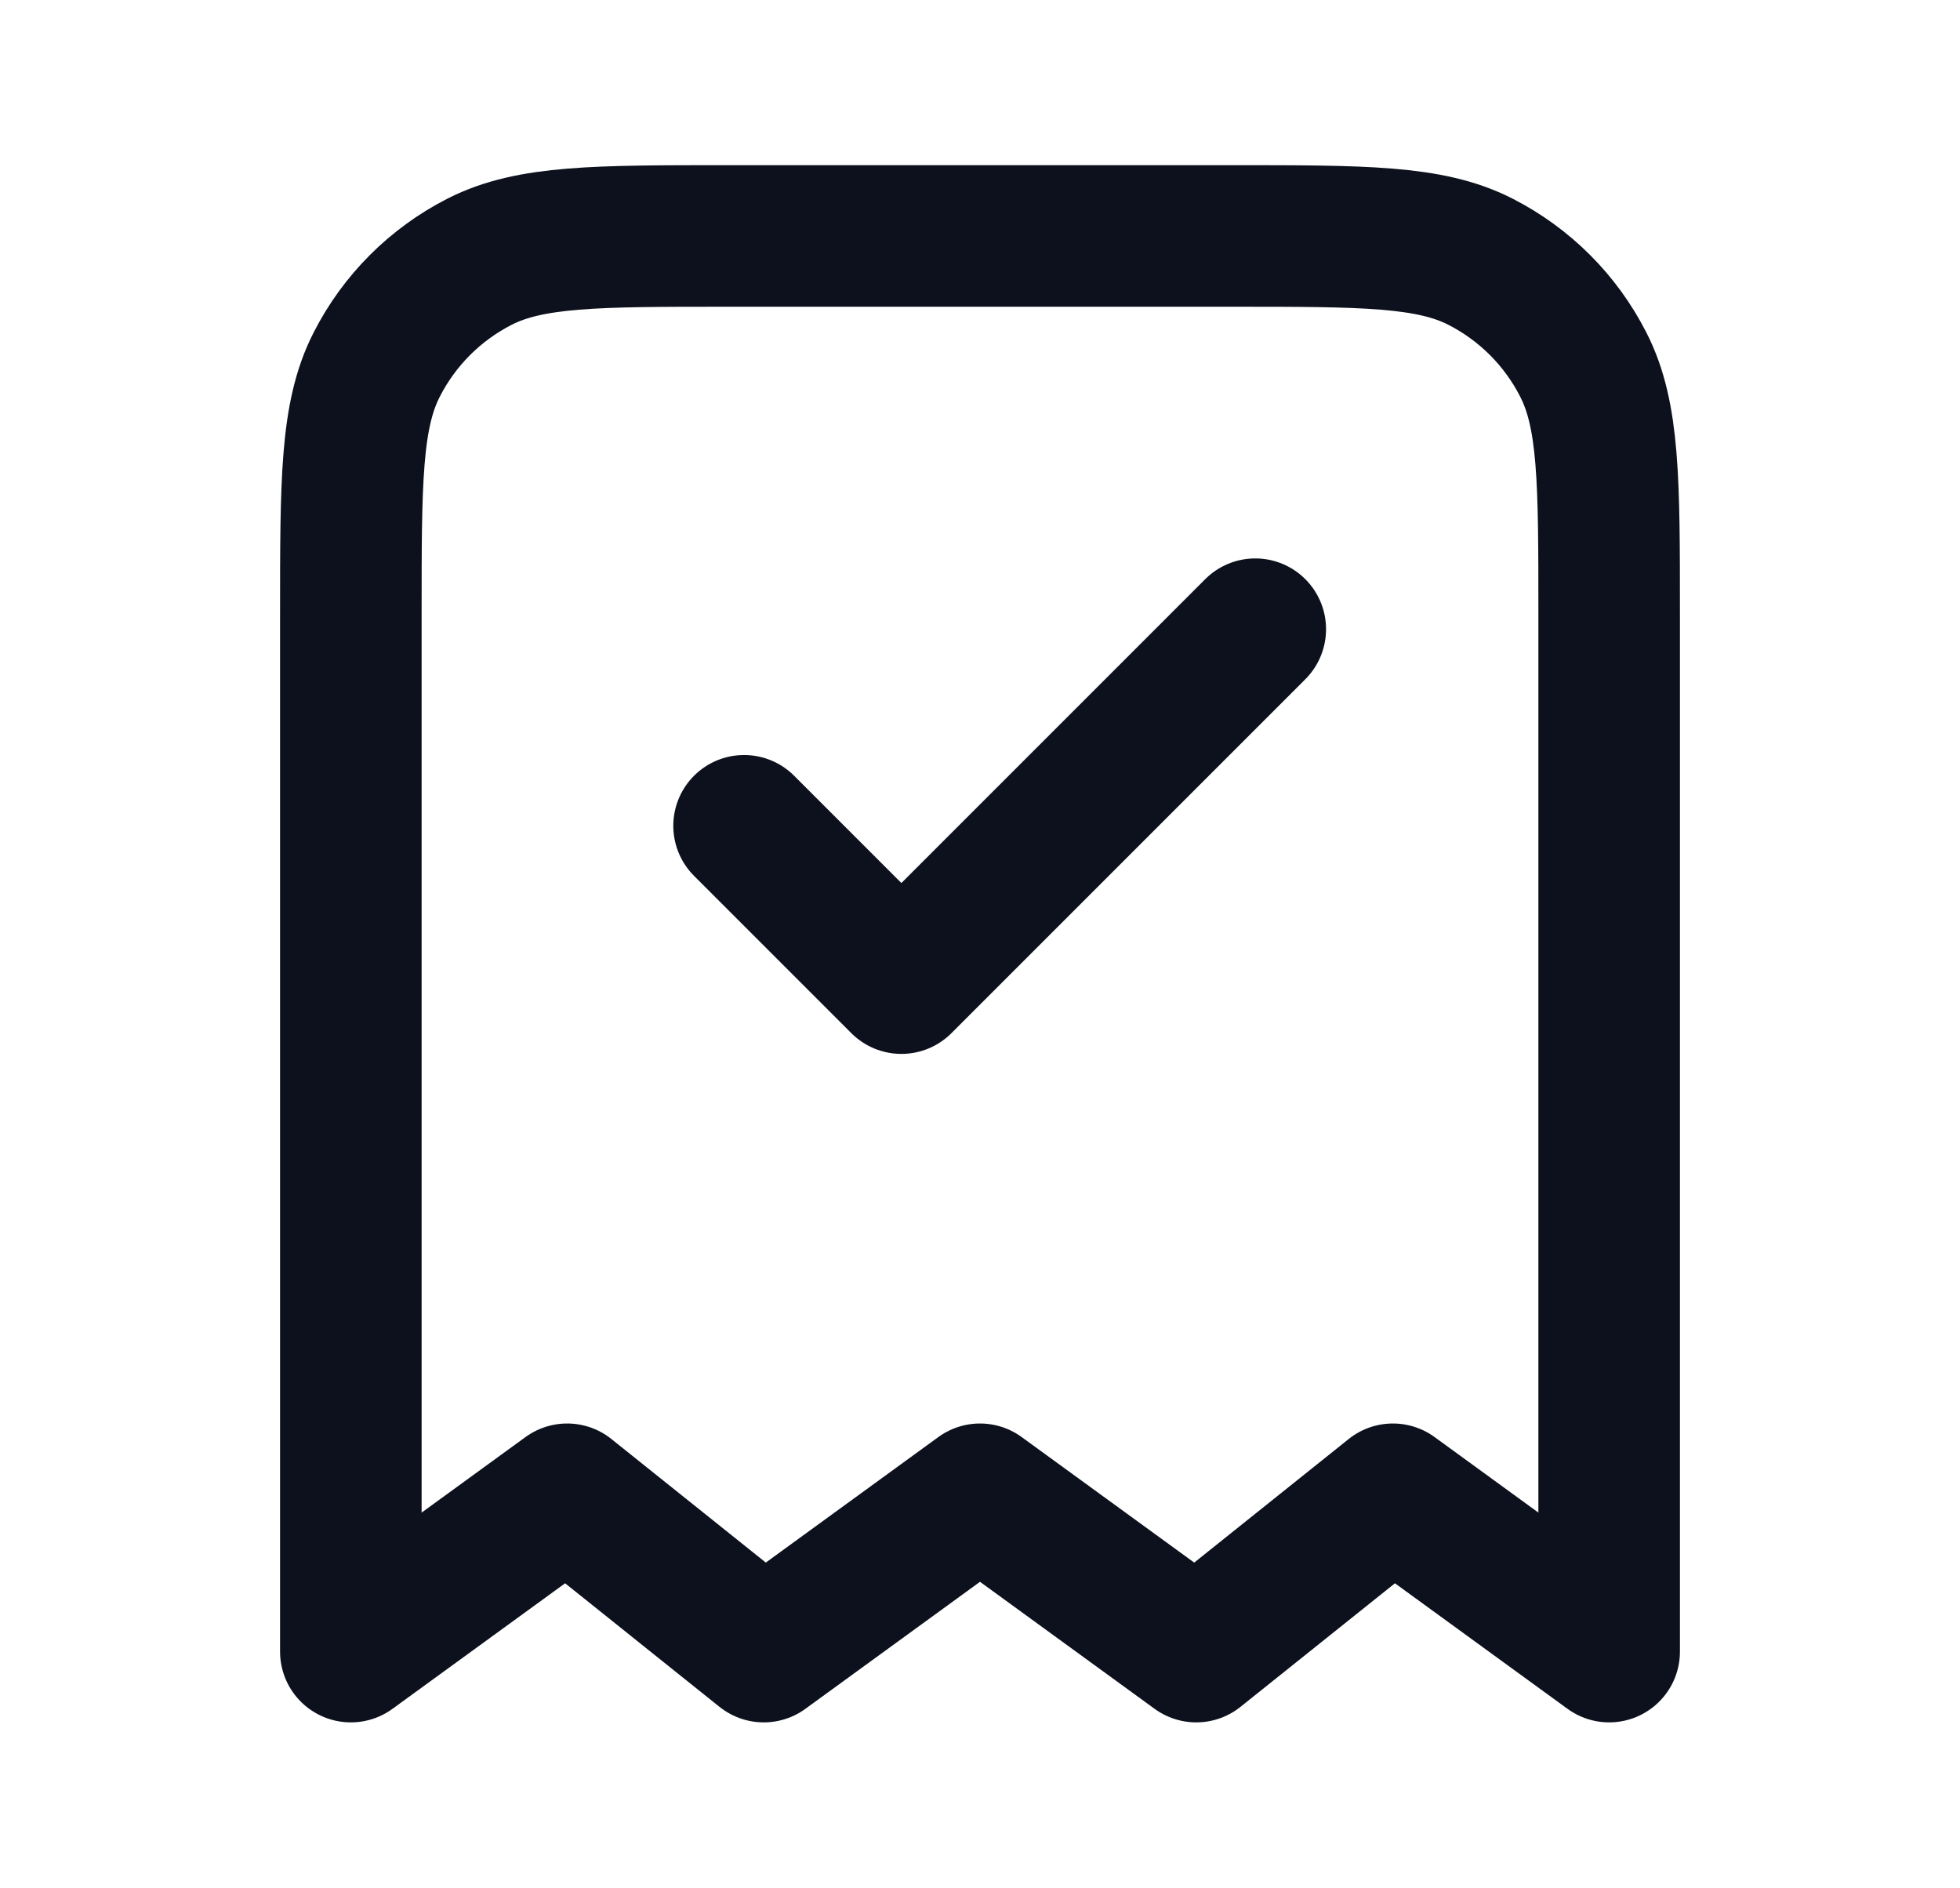
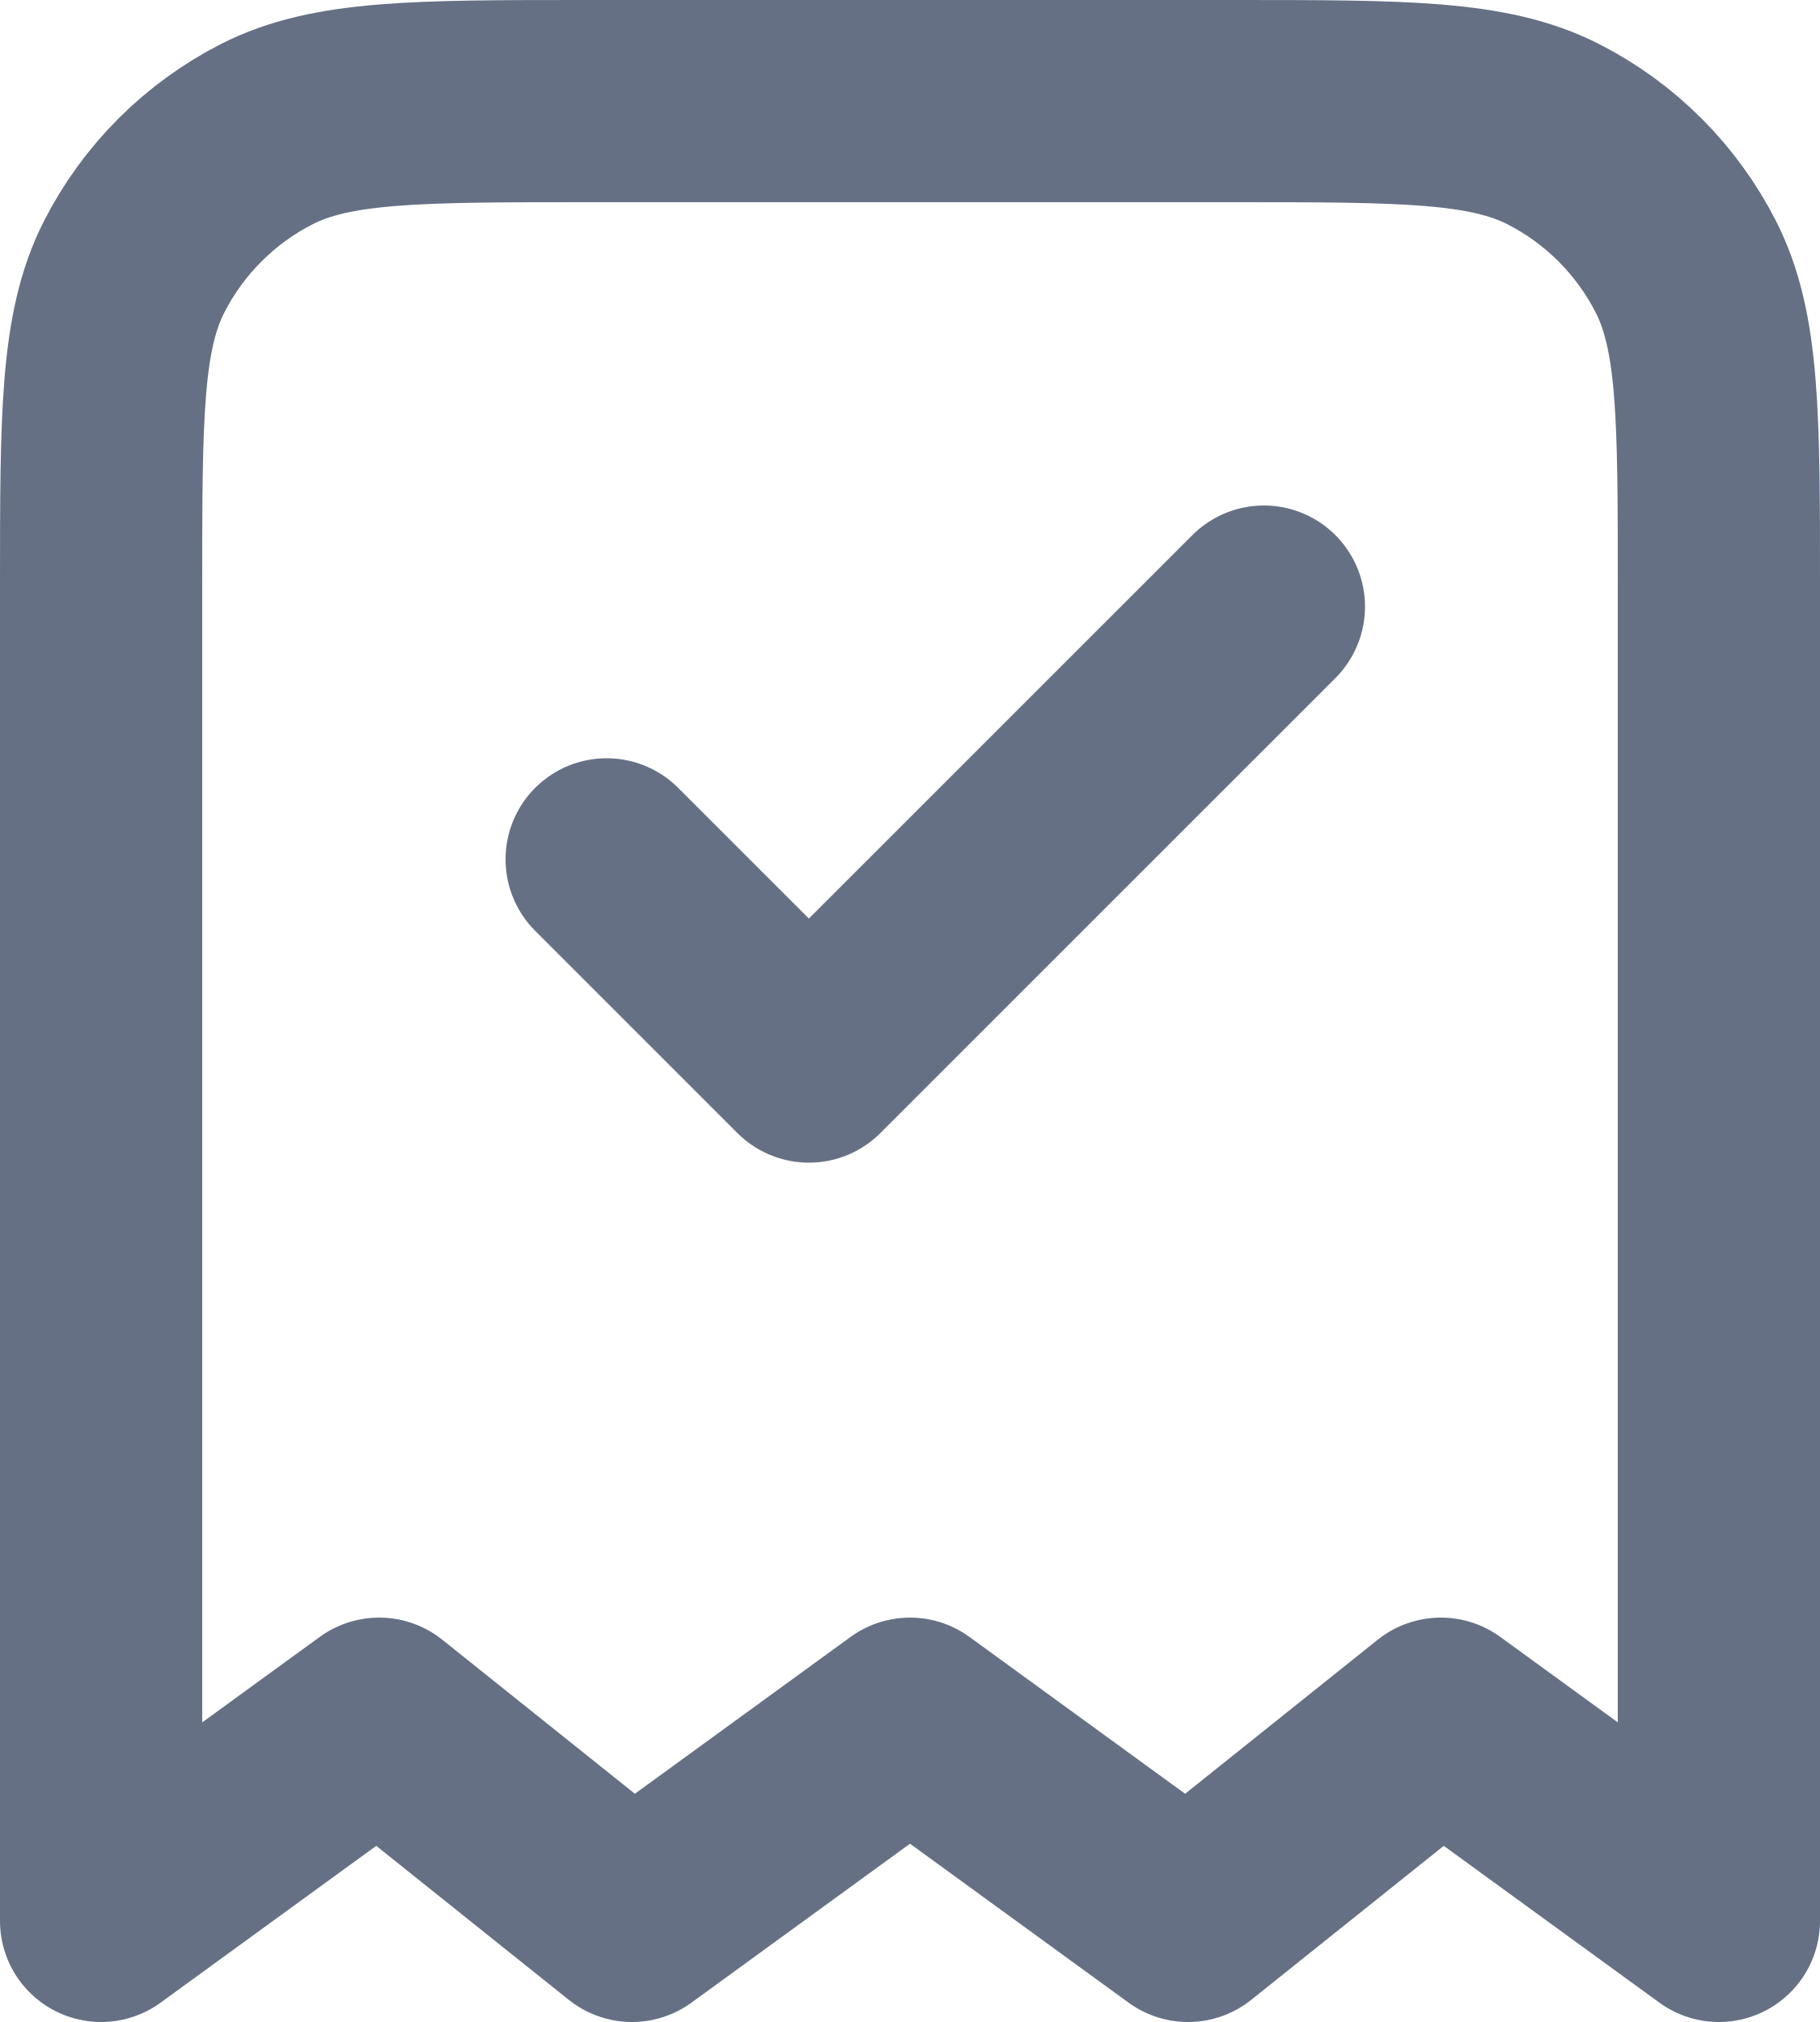
- <svg xmlns="http://www.w3.org/2000/svg" width="27" height="26" viewBox="0 0 27 26" fill="none">
-   <path d="M10.25 11.375L12.417 13.542L17.292 8.667M22.167 22.75V8.45C22.167 6.63 22.167 5.72 21.812 5.025C21.501 4.413 21.004 3.916 20.392 3.604C19.697 3.25 18.787 3.25 16.967 3.25H10.033C8.213 3.25 7.303 3.25 6.608 3.604C5.996 3.916 5.499 4.413 5.188 5.025C4.833 5.72 4.833 6.63 4.833 8.45V22.75L7.813 20.583L10.521 22.75L13.5 20.583L16.479 22.75L19.188 20.583L22.167 22.75Z" stroke="#0C111D" stroke-width="1.95" stroke-linecap="round" stroke-linejoin="round" />
+ <svg xmlns="http://www.w3.org/2000/svg" width="18" height="20" viewBox="0 0 18 20" fill="none">
+   <path d="M6 8.5L8 10.5L12.5 6M17 19V5.8C17 4.12 17 3.28 16.673 2.638C16.385 2.074 15.927 1.615 15.362 1.327C14.72 1 13.88 1 12.2 1H5.8C4.12 1 3.28 1 2.638 1.327C2.074 1.615 1.615 2.074 1.327 2.638C1 3.28 1 4.12 1 5.8V19L3.75 17L6.25 19L9 17L11.75 19L14.25 17L17 19Z" stroke="#667085" stroke-width="2" stroke-linecap="round" stroke-linejoin="round" />
</svg>
